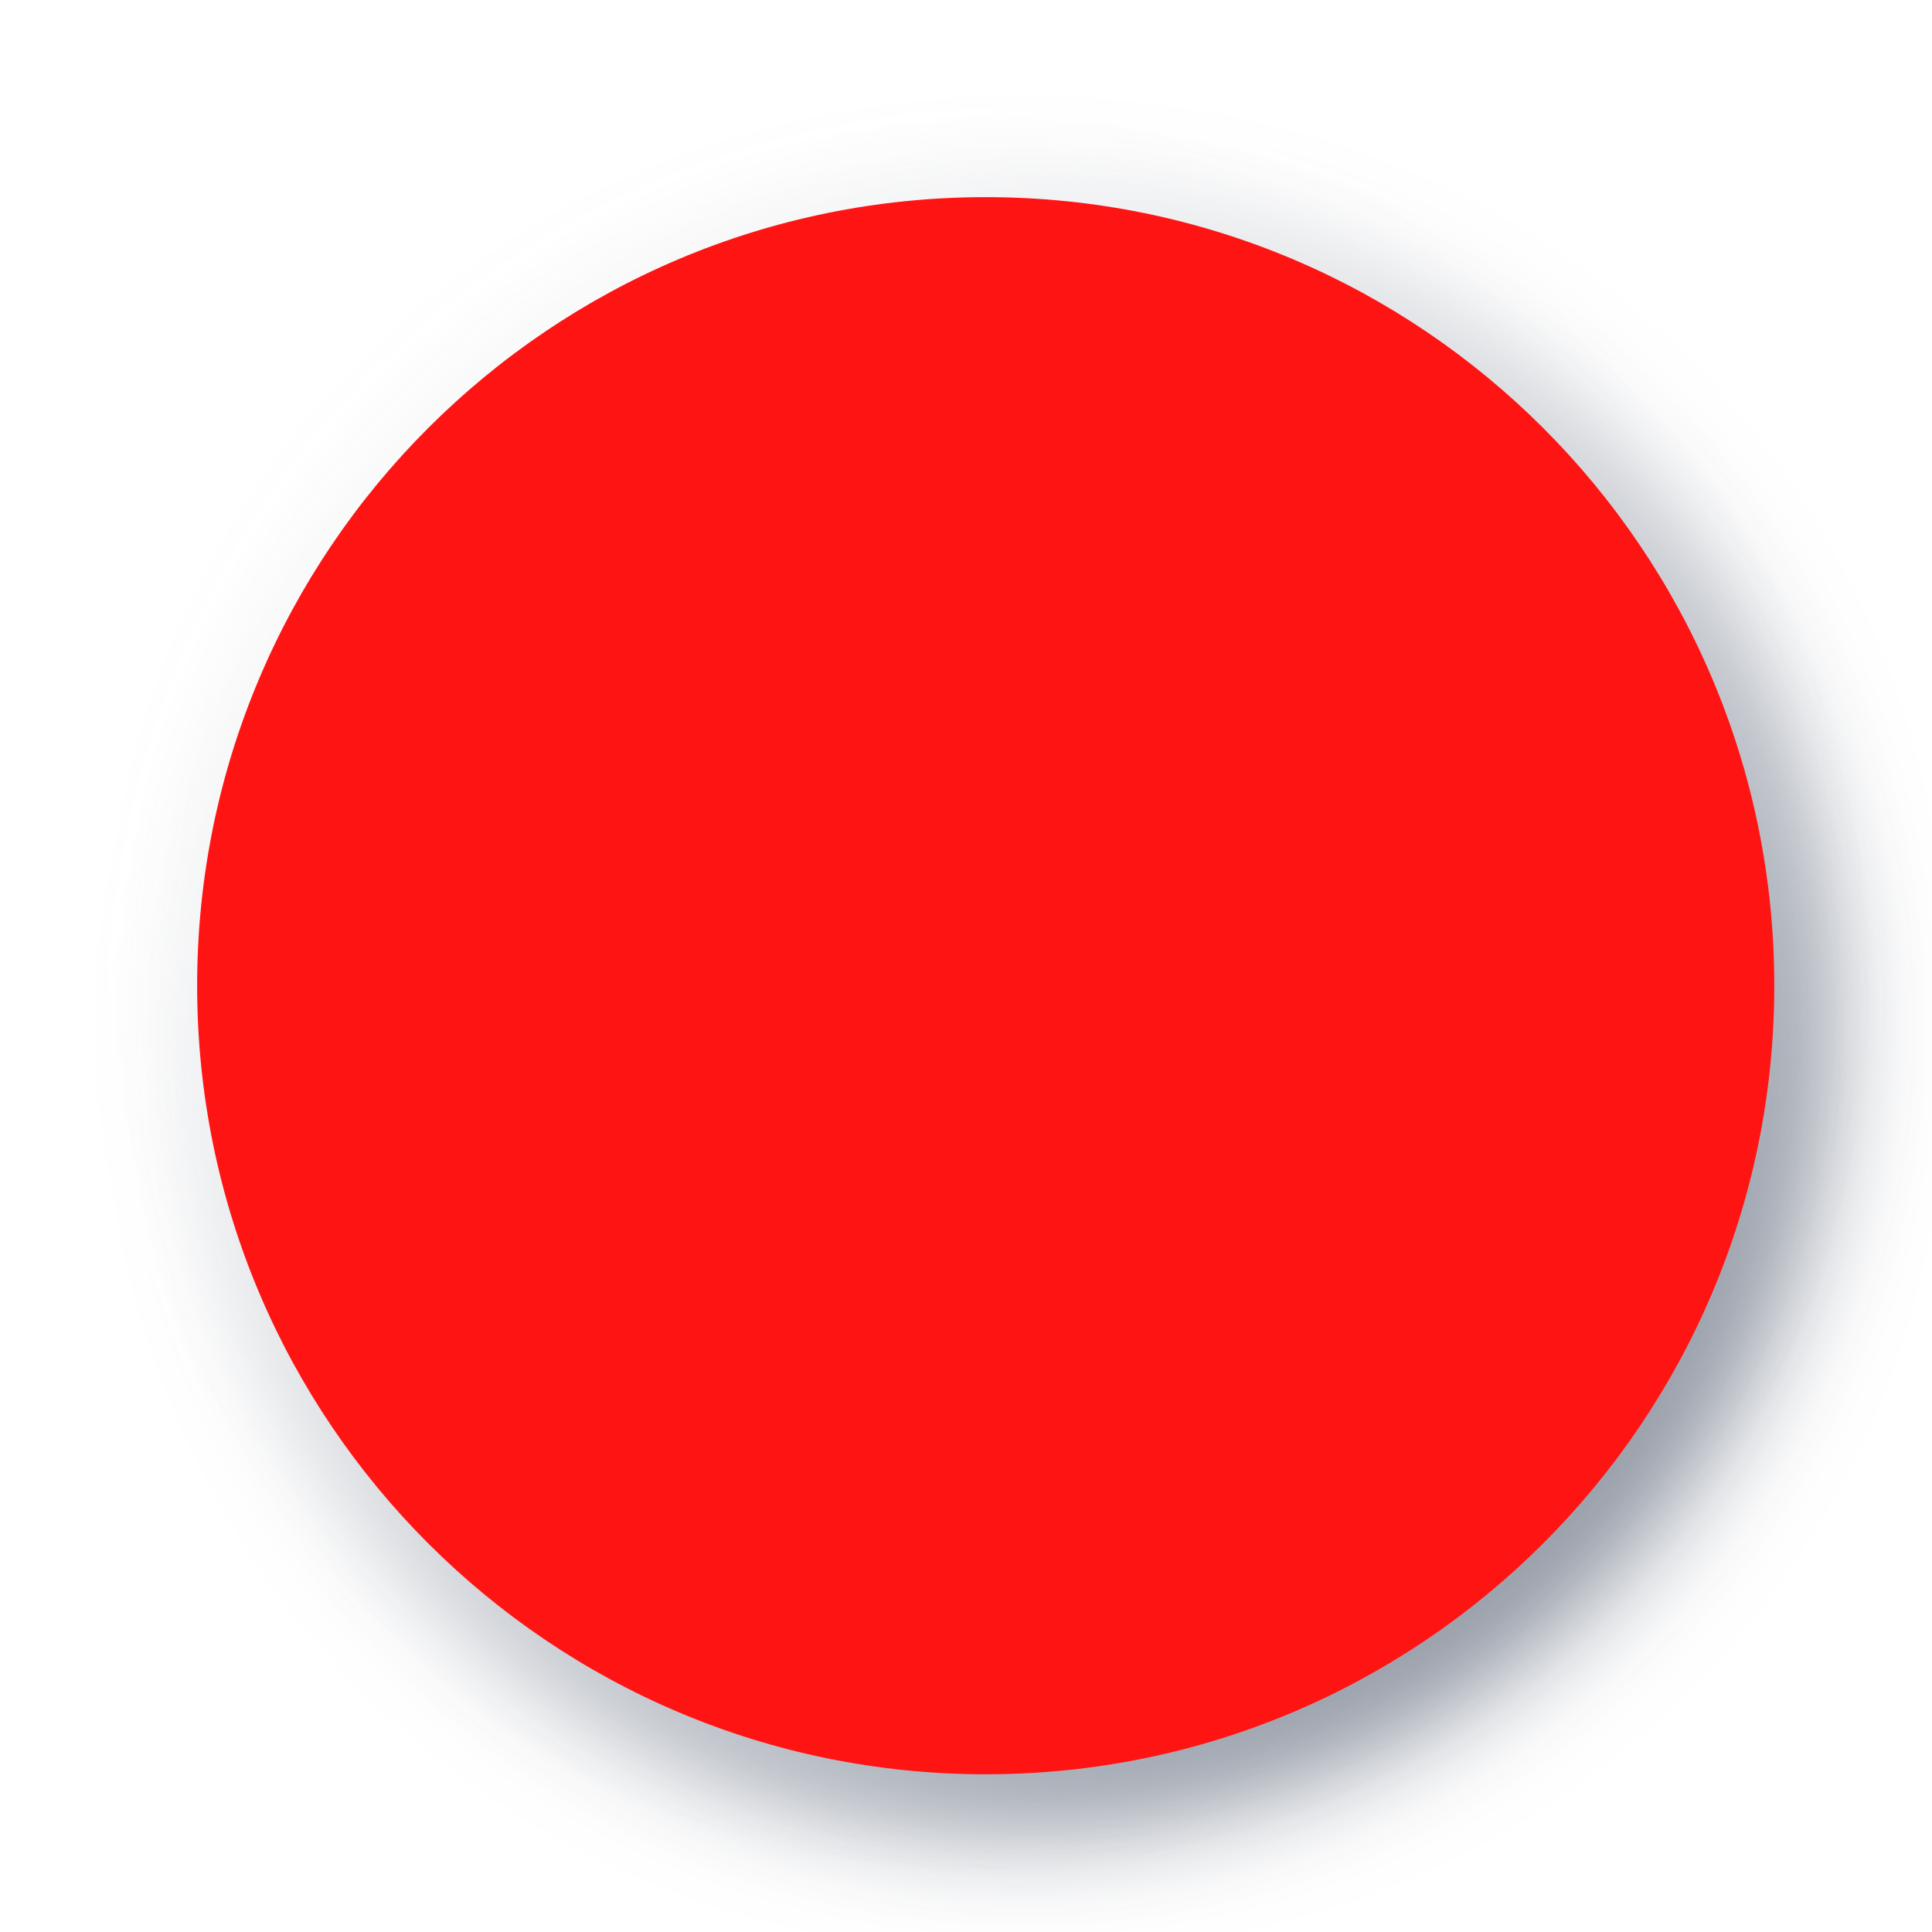
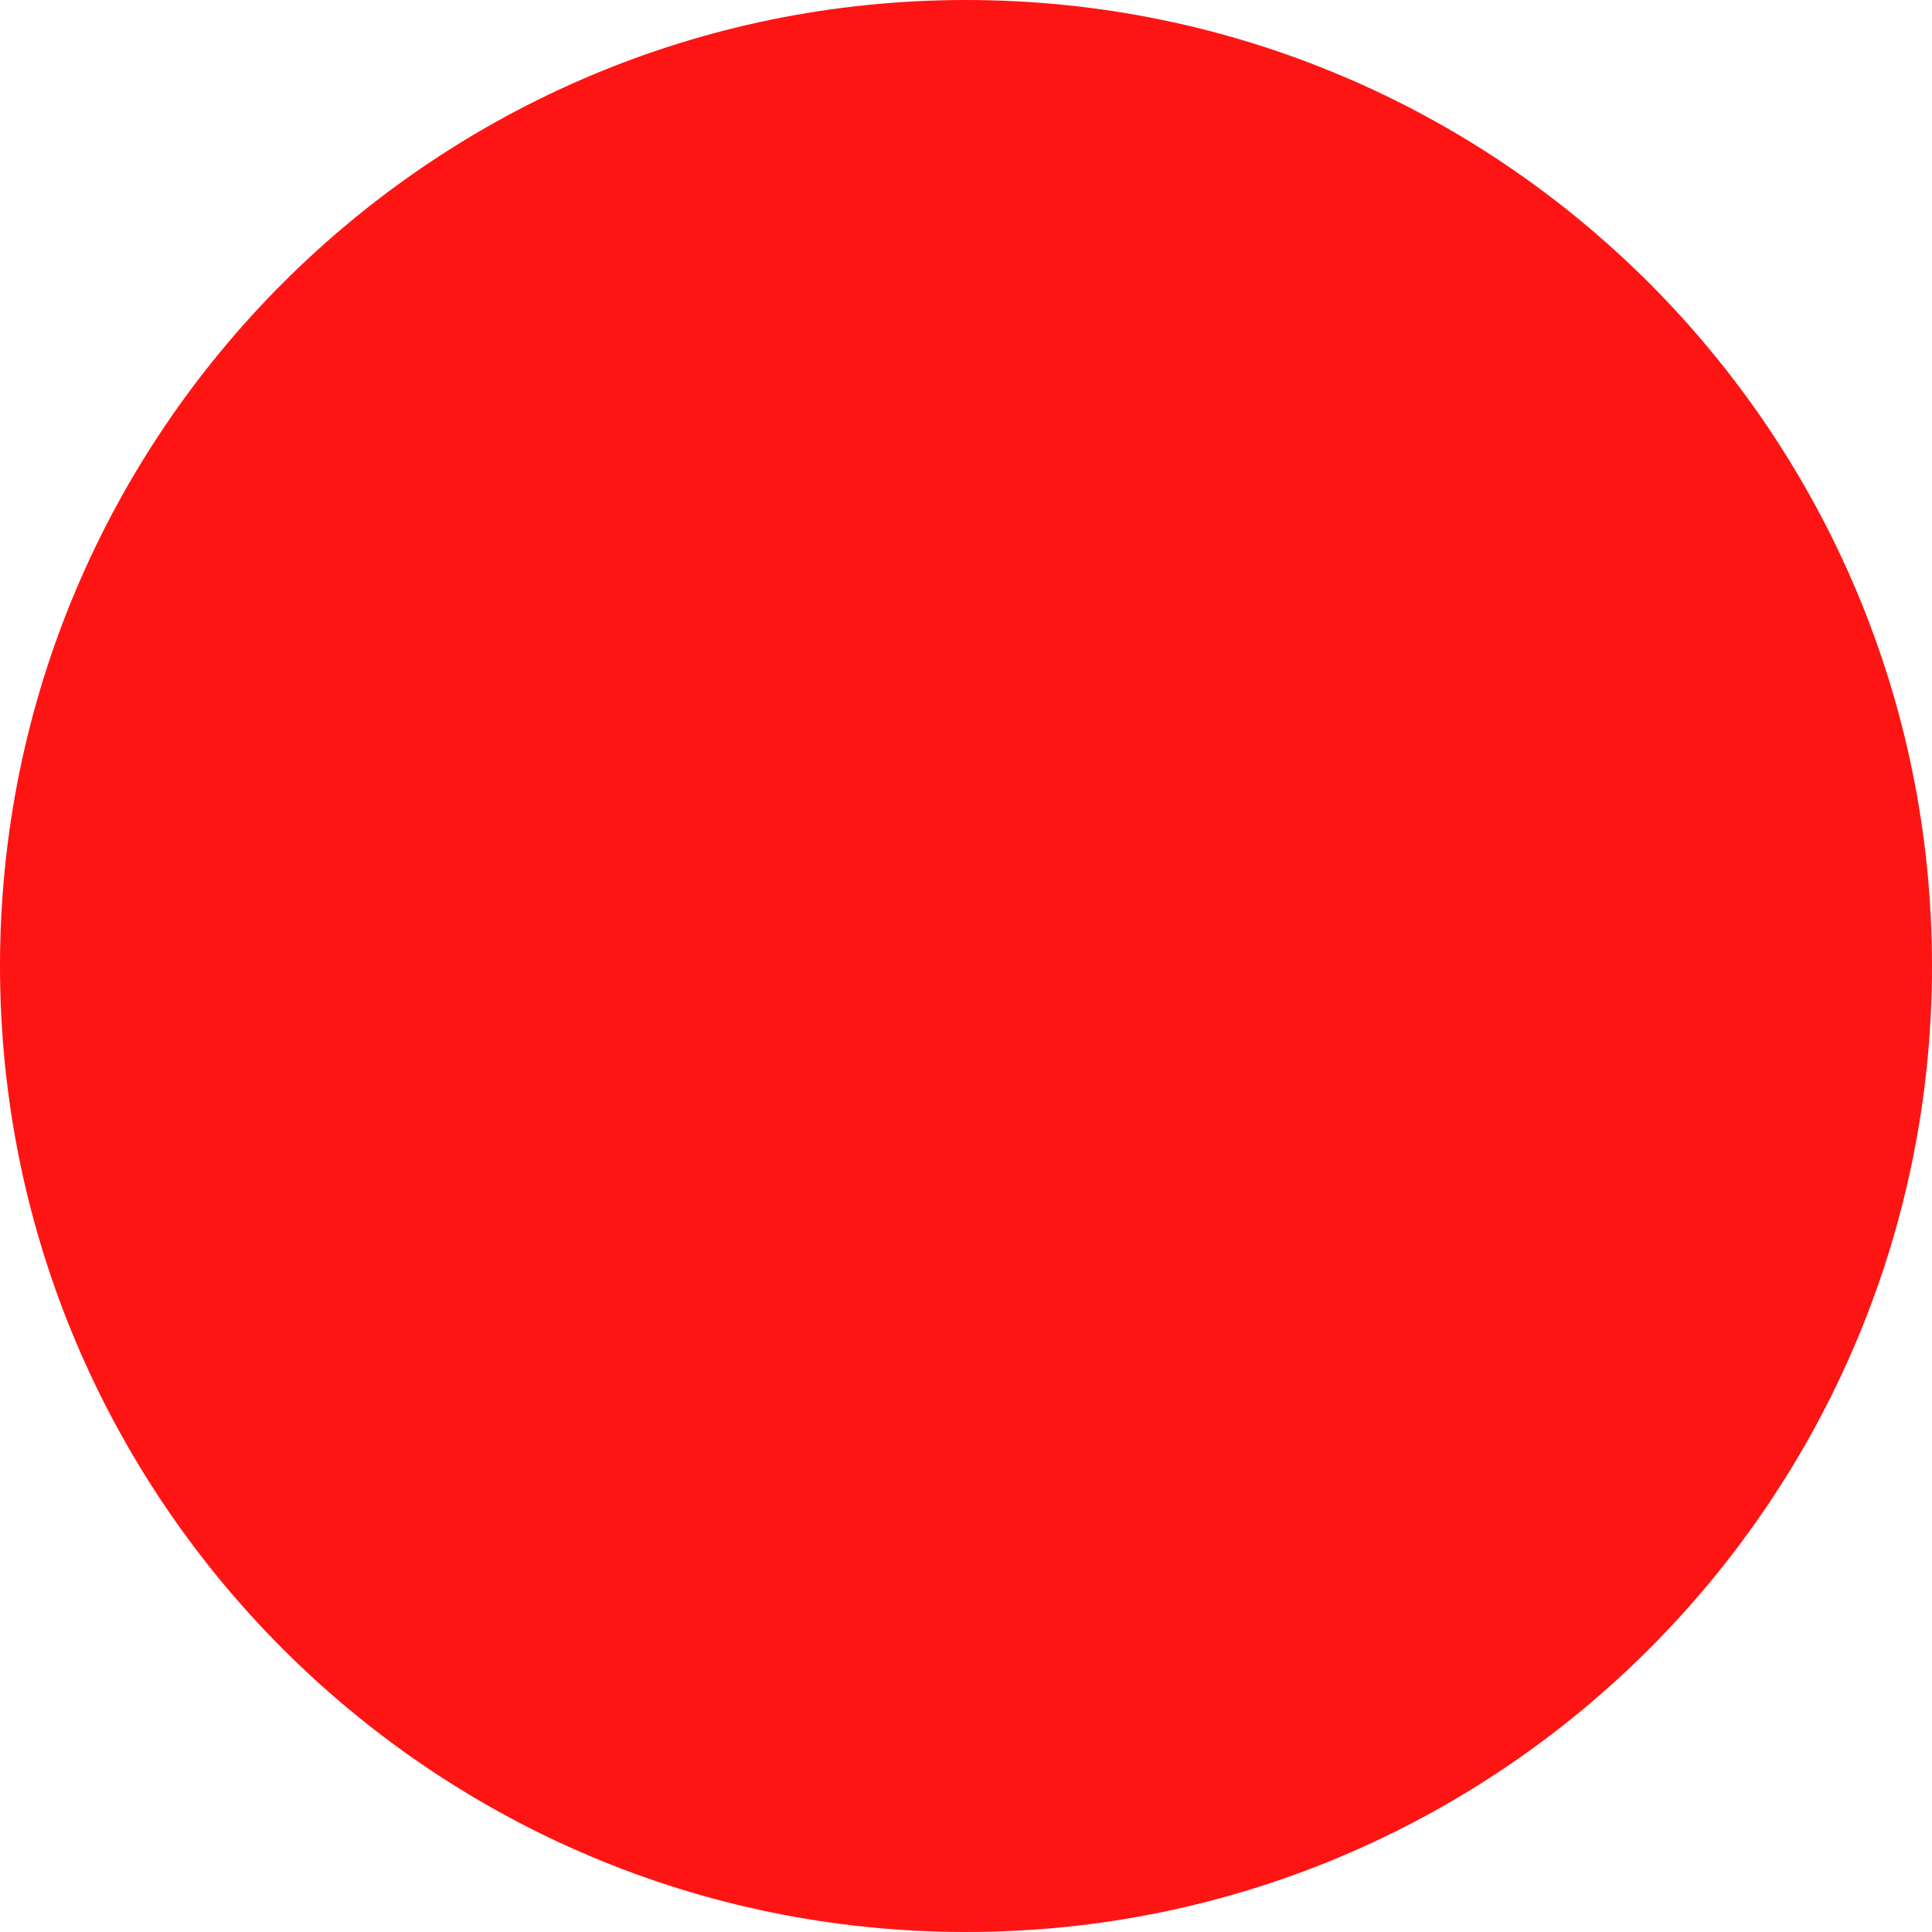
- <svg xmlns="http://www.w3.org/2000/svg" width="49" height="49" viewBox="0 0 49 49" fill="none">
-   <g filter="url(#filter0_dd)">
-     <circle cx="25" cy="25" r="20" fill="#FF1414" />
+ <svg xmlns="http://www.w3.org/2000/svg" version="1.1" id="Calque_1" x="0px" y="0px" viewBox="0 0 40 40" style="enable-background:new 0 0 40 40;" xml:space="preserve">
+   <style type="text/css">
+ 	.st0{fill:#FF1414;}
+ </style>
+   <g>
+     <circle class="st0" cx="20" cy="20" r="20" />
  </g>
-   <defs>
-     <filter id="filter0_dd" x="0" y="0" width="49" height="49" filterUnits="userSpaceOnUse" color-interpolation-filters="sRGB">
-       <feFlood flood-opacity="0" result="BackgroundImageFix" />
-       <feColorMatrix in="SourceAlpha" type="matrix" values="0 0 0 0 0 0 0 0 0 0 0 0 0 0 0 0 0 0 127 0" />
-       <feOffset dx="1" dy="1" />
-       <feGaussianBlur stdDeviation="1.5" />
-       <feColorMatrix type="matrix" values="0 0 0 0 0.369 0 0 0 0 0.408 0 0 0 0 0.475 0 0 0 0.945 0" />
-       <feBlend mode="normal" in2="BackgroundImageFix" result="effect1_dropShadow" />
-       <feColorMatrix in="SourceAlpha" type="matrix" values="0 0 0 0 0 0 0 0 0 0 0 0 0 0 0 0 0 0 127 0" />
-       <feOffset dx="-1" dy="-1" />
-       <feGaussianBlur stdDeviation="2" />
-       <feColorMatrix type="matrix" values="0 0 0 0 1 0 0 0 0 1 0 0 0 0 1 0 0 0 1 0" />
-       <feBlend mode="normal" in2="effect1_dropShadow" result="effect2_dropShadow" />
-       <feBlend mode="normal" in="SourceGraphic" in2="effect2_dropShadow" result="shape" />
-     </filter>
-   </defs>
</svg>
